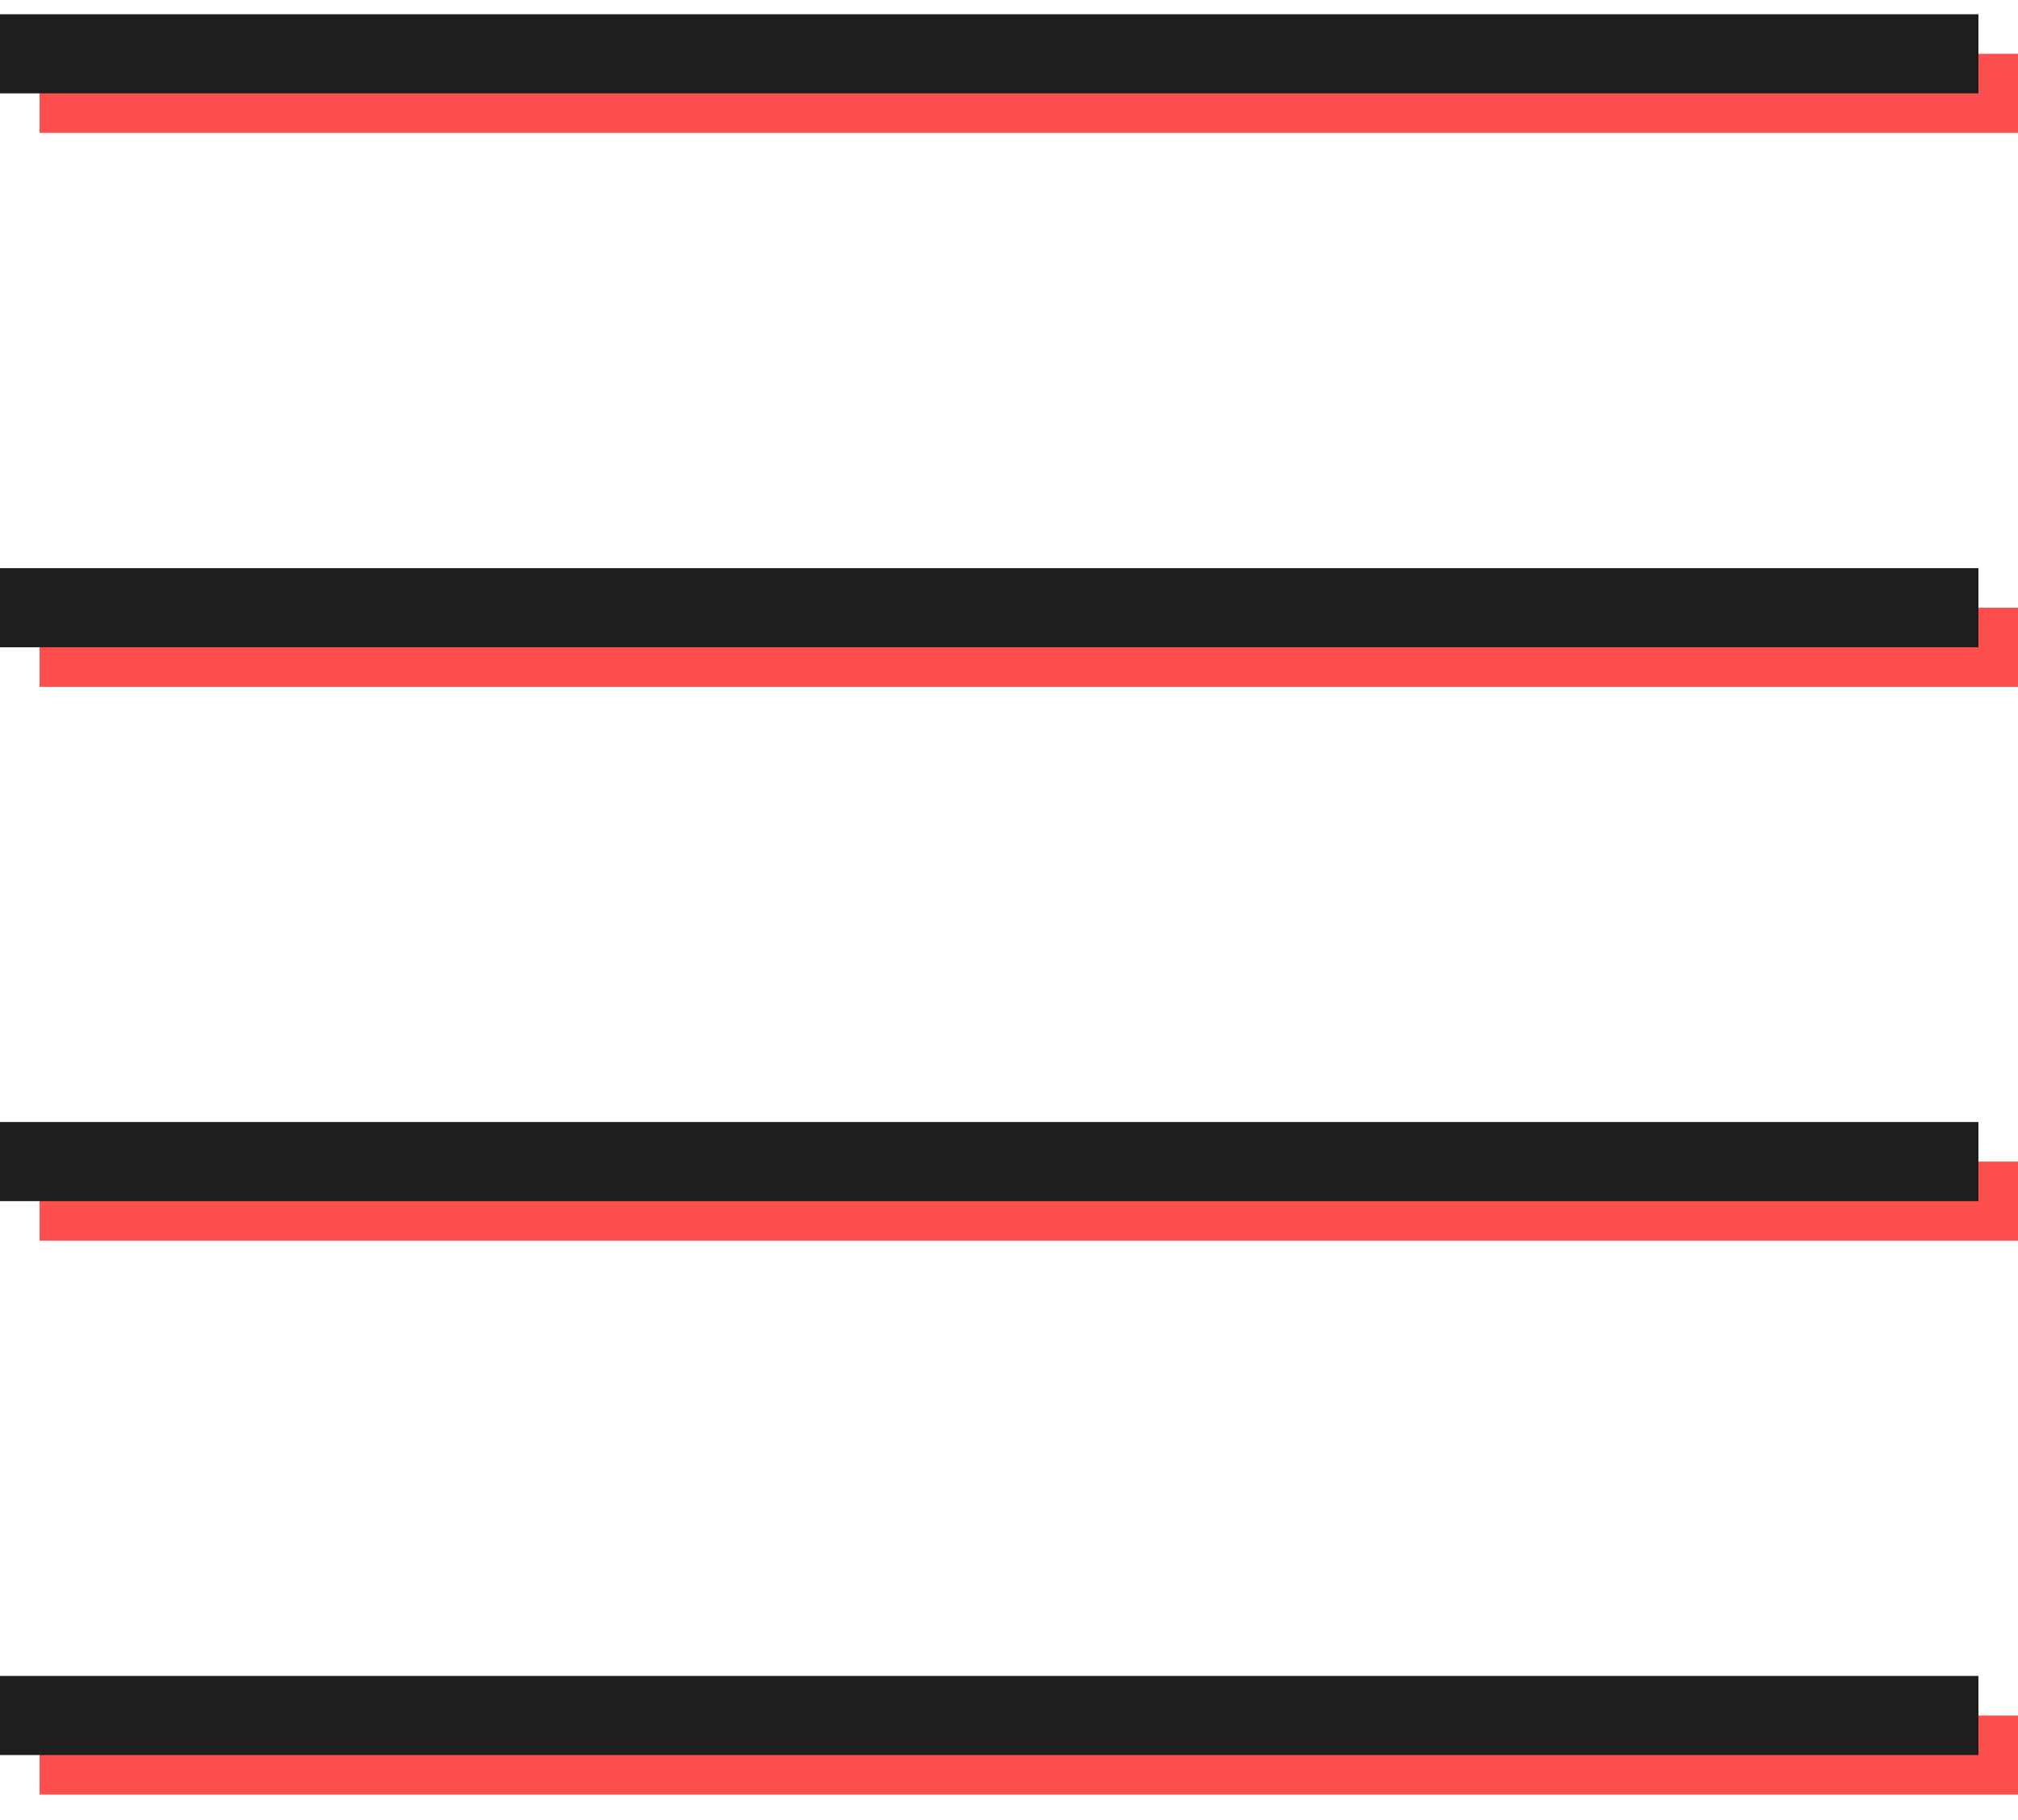
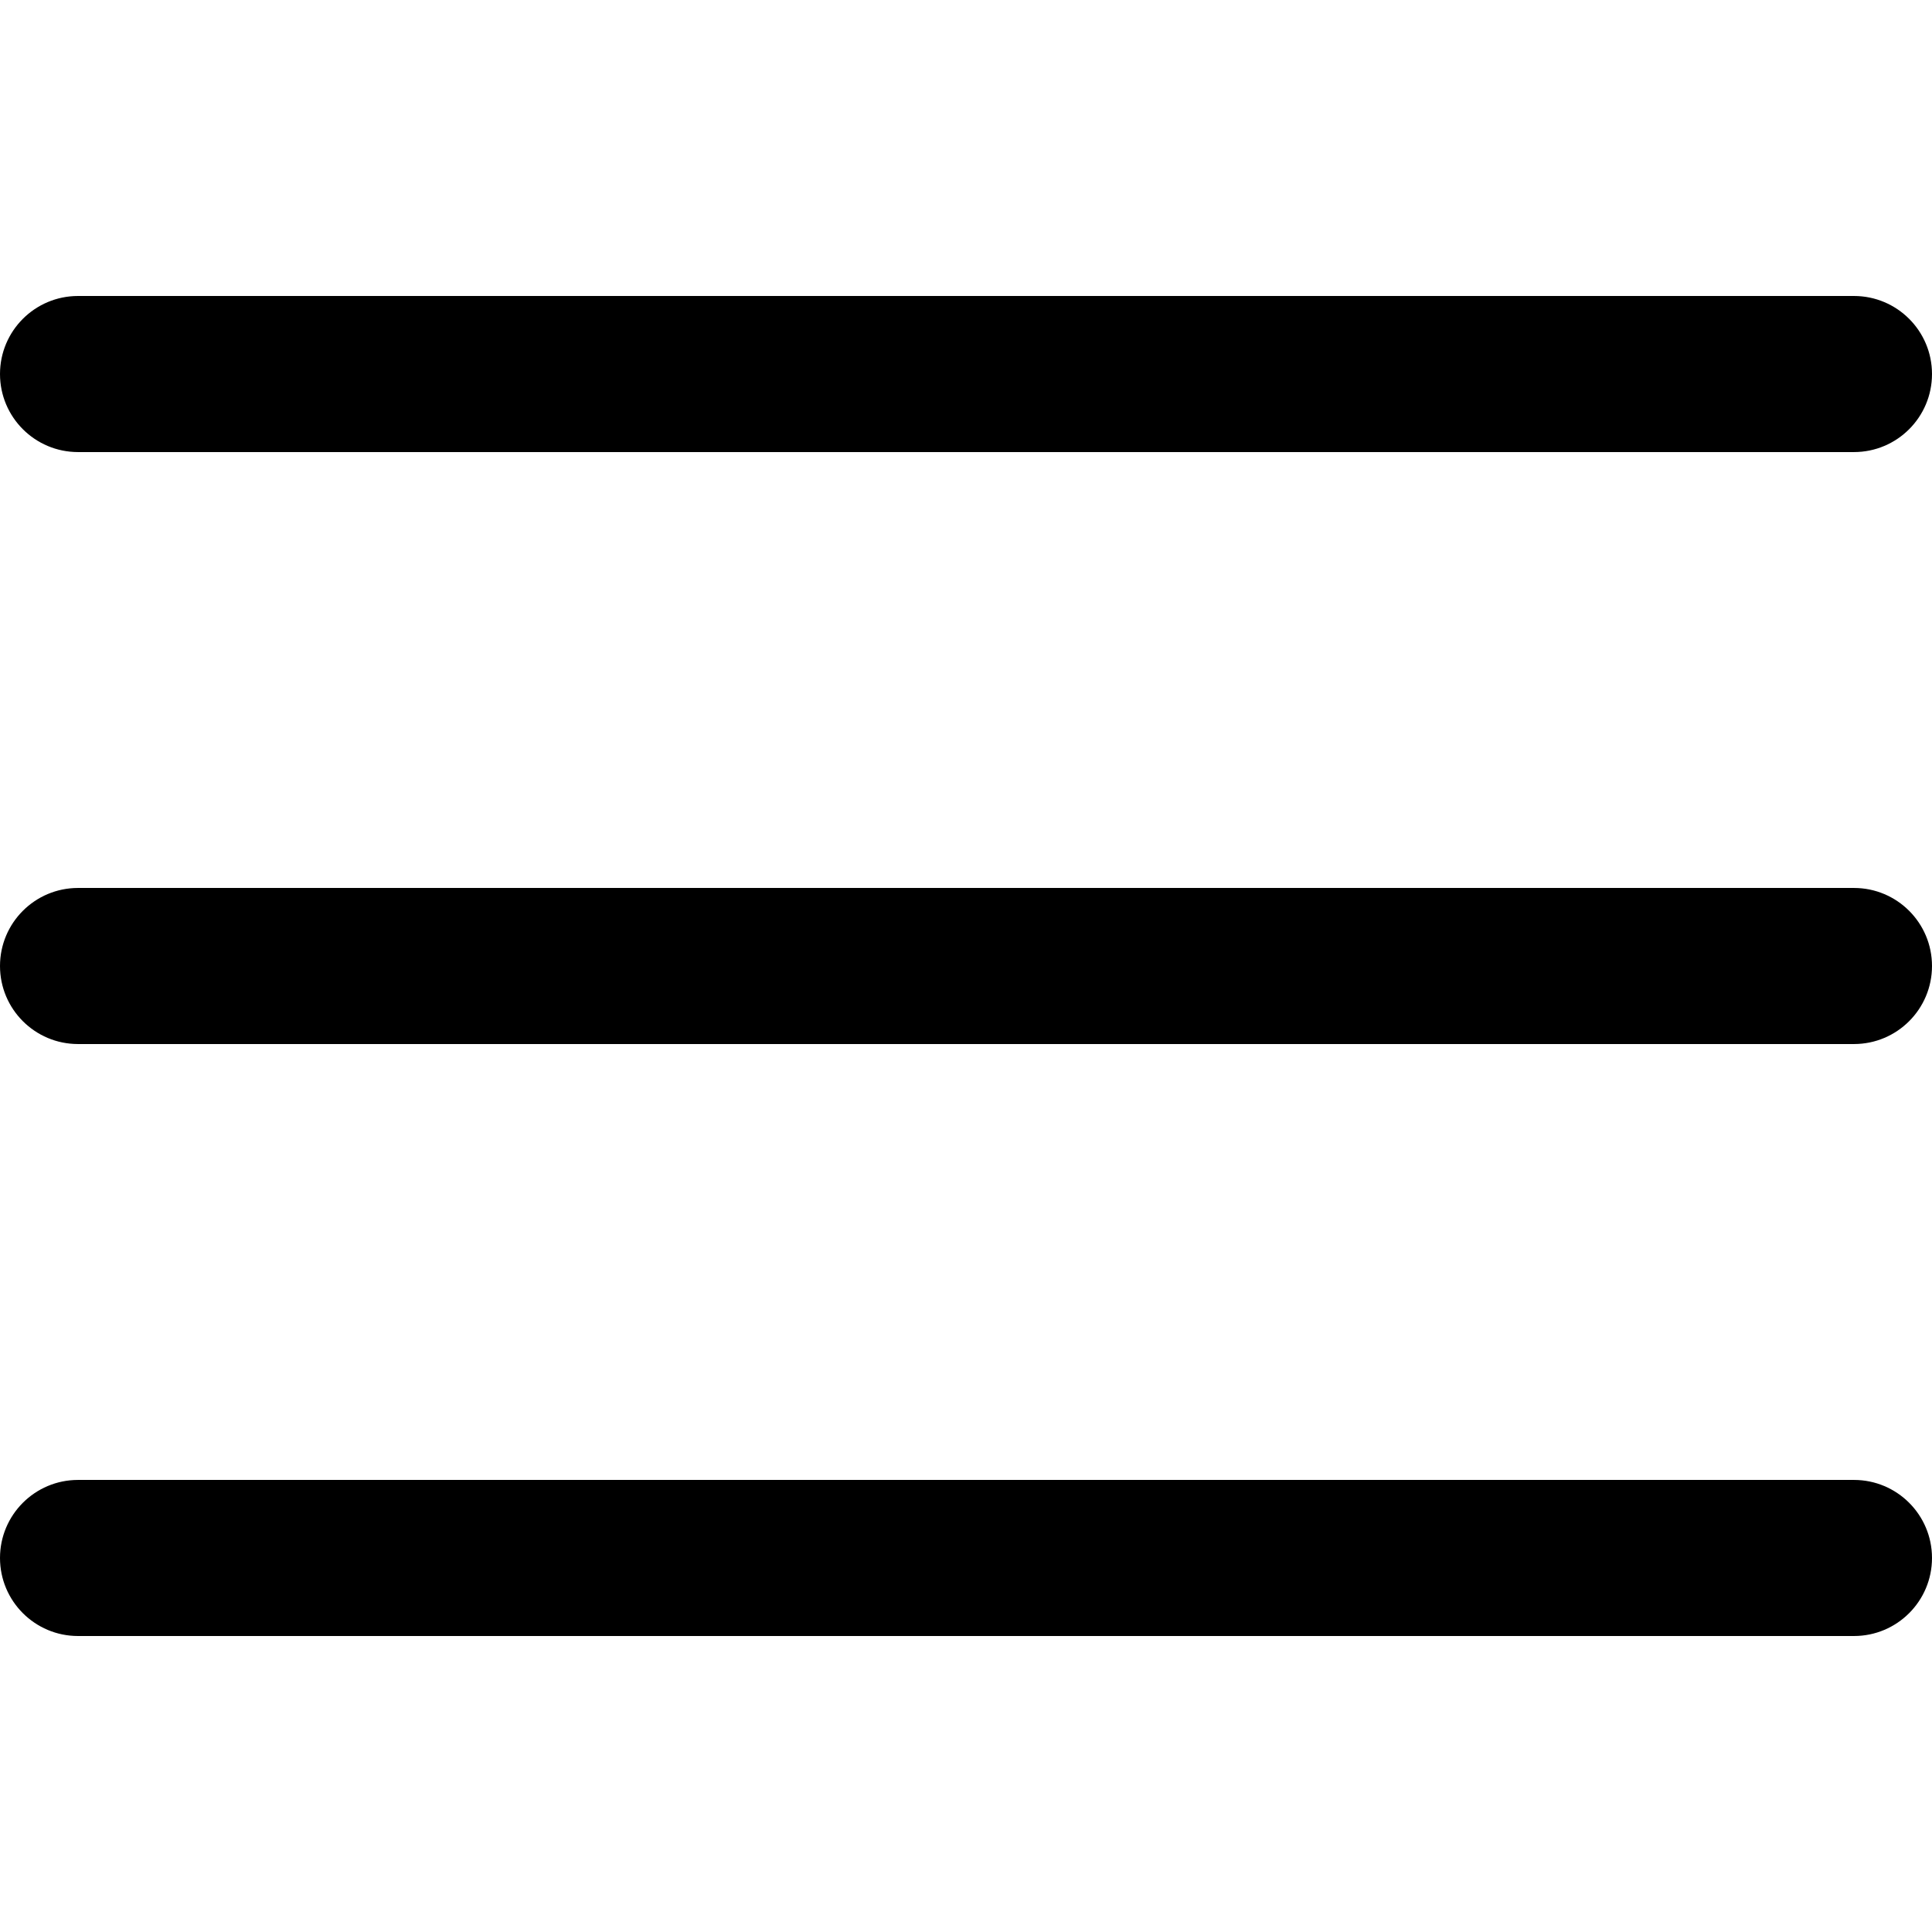
- <svg xmlns="http://www.w3.org/2000/svg" width="51px" height="46px" viewBox="0 0 51 46" version="1.1">
-   <defs />
-   <g id="Page-1" stroke="none" stroke-width="1" fill="none" fill-rule="evenodd">
-     <g id="Icons" transform="translate(-1085, -484)" stroke-width="2">
-       <g id="362---Hamburger-Menu-(interaction,-communication,-essential,-cartoony)" transform="translate(1085, 485)">
-         <path d="M1,1.36 L51,1.36" id="Stroke-2678" stroke="#FD504E" />
-         <path d="M1,15.36 L51,15.36" id="Stroke-2685" stroke="#FD504E" />
-         <path d="M1,29.36 L51,29.36" id="Stroke-2686" stroke="#FD504E" />
-         <path d="M1,43.36 L51,43.36" id="Stroke-2687" stroke="#FD504E" />
-         <path d="M0,0.36 L50,0.36" id="Stroke-2855" stroke="#1E1E1E" />
-         <path d="M0,14.36 L50,14.36" id="Stroke-2856" stroke="#1E1E1E" />
-         <path d="M0,28.36 L50,28.36" id="Stroke-2857" stroke="#1E1E1E" />
-         <path d="M0,42.36 L50,42.36" id="Stroke-2858" stroke="#1E1E1E" />
-       </g>
-     </g>
+ <svg xmlns="http://www.w3.org/2000/svg" version="1.1" id="Layer_1" x="0px" y="0px" viewBox="0 0 512 512" style="enable-background:new 0 0 512 512;" xml:space="preserve">
+   <g>
+     <path d="M491.318,235.318H20.682C9.26,235.318,0,244.577,0,256s9.26,20.682,20.682,20.682h470.636    c11.423,0,20.682-9.259,20.682-20.682C512,244.578,502.741,235.318,491.318,235.318z" />
+   </g>
+   <g>
+     <path d="M491.318,78.439H20.682C9.26,78.439,0,87.699,0,99.121c0,11.422,9.26,20.682,20.682,20.682h470.636    c11.423,0,20.682-9.26,20.682-20.682C512,87.699,502.741,78.439,491.318,78.439z" />
+   </g>
+   <g>
+     <path d="M491.318,392.197H20.682C9.26,392.197,0,401.456,0,412.879s9.26,20.682,20.682,20.682h470.636    c11.423,0,20.682-9.259,20.682-20.682S502.741,392.197,491.318,392.197z" />
  </g>
</svg>
